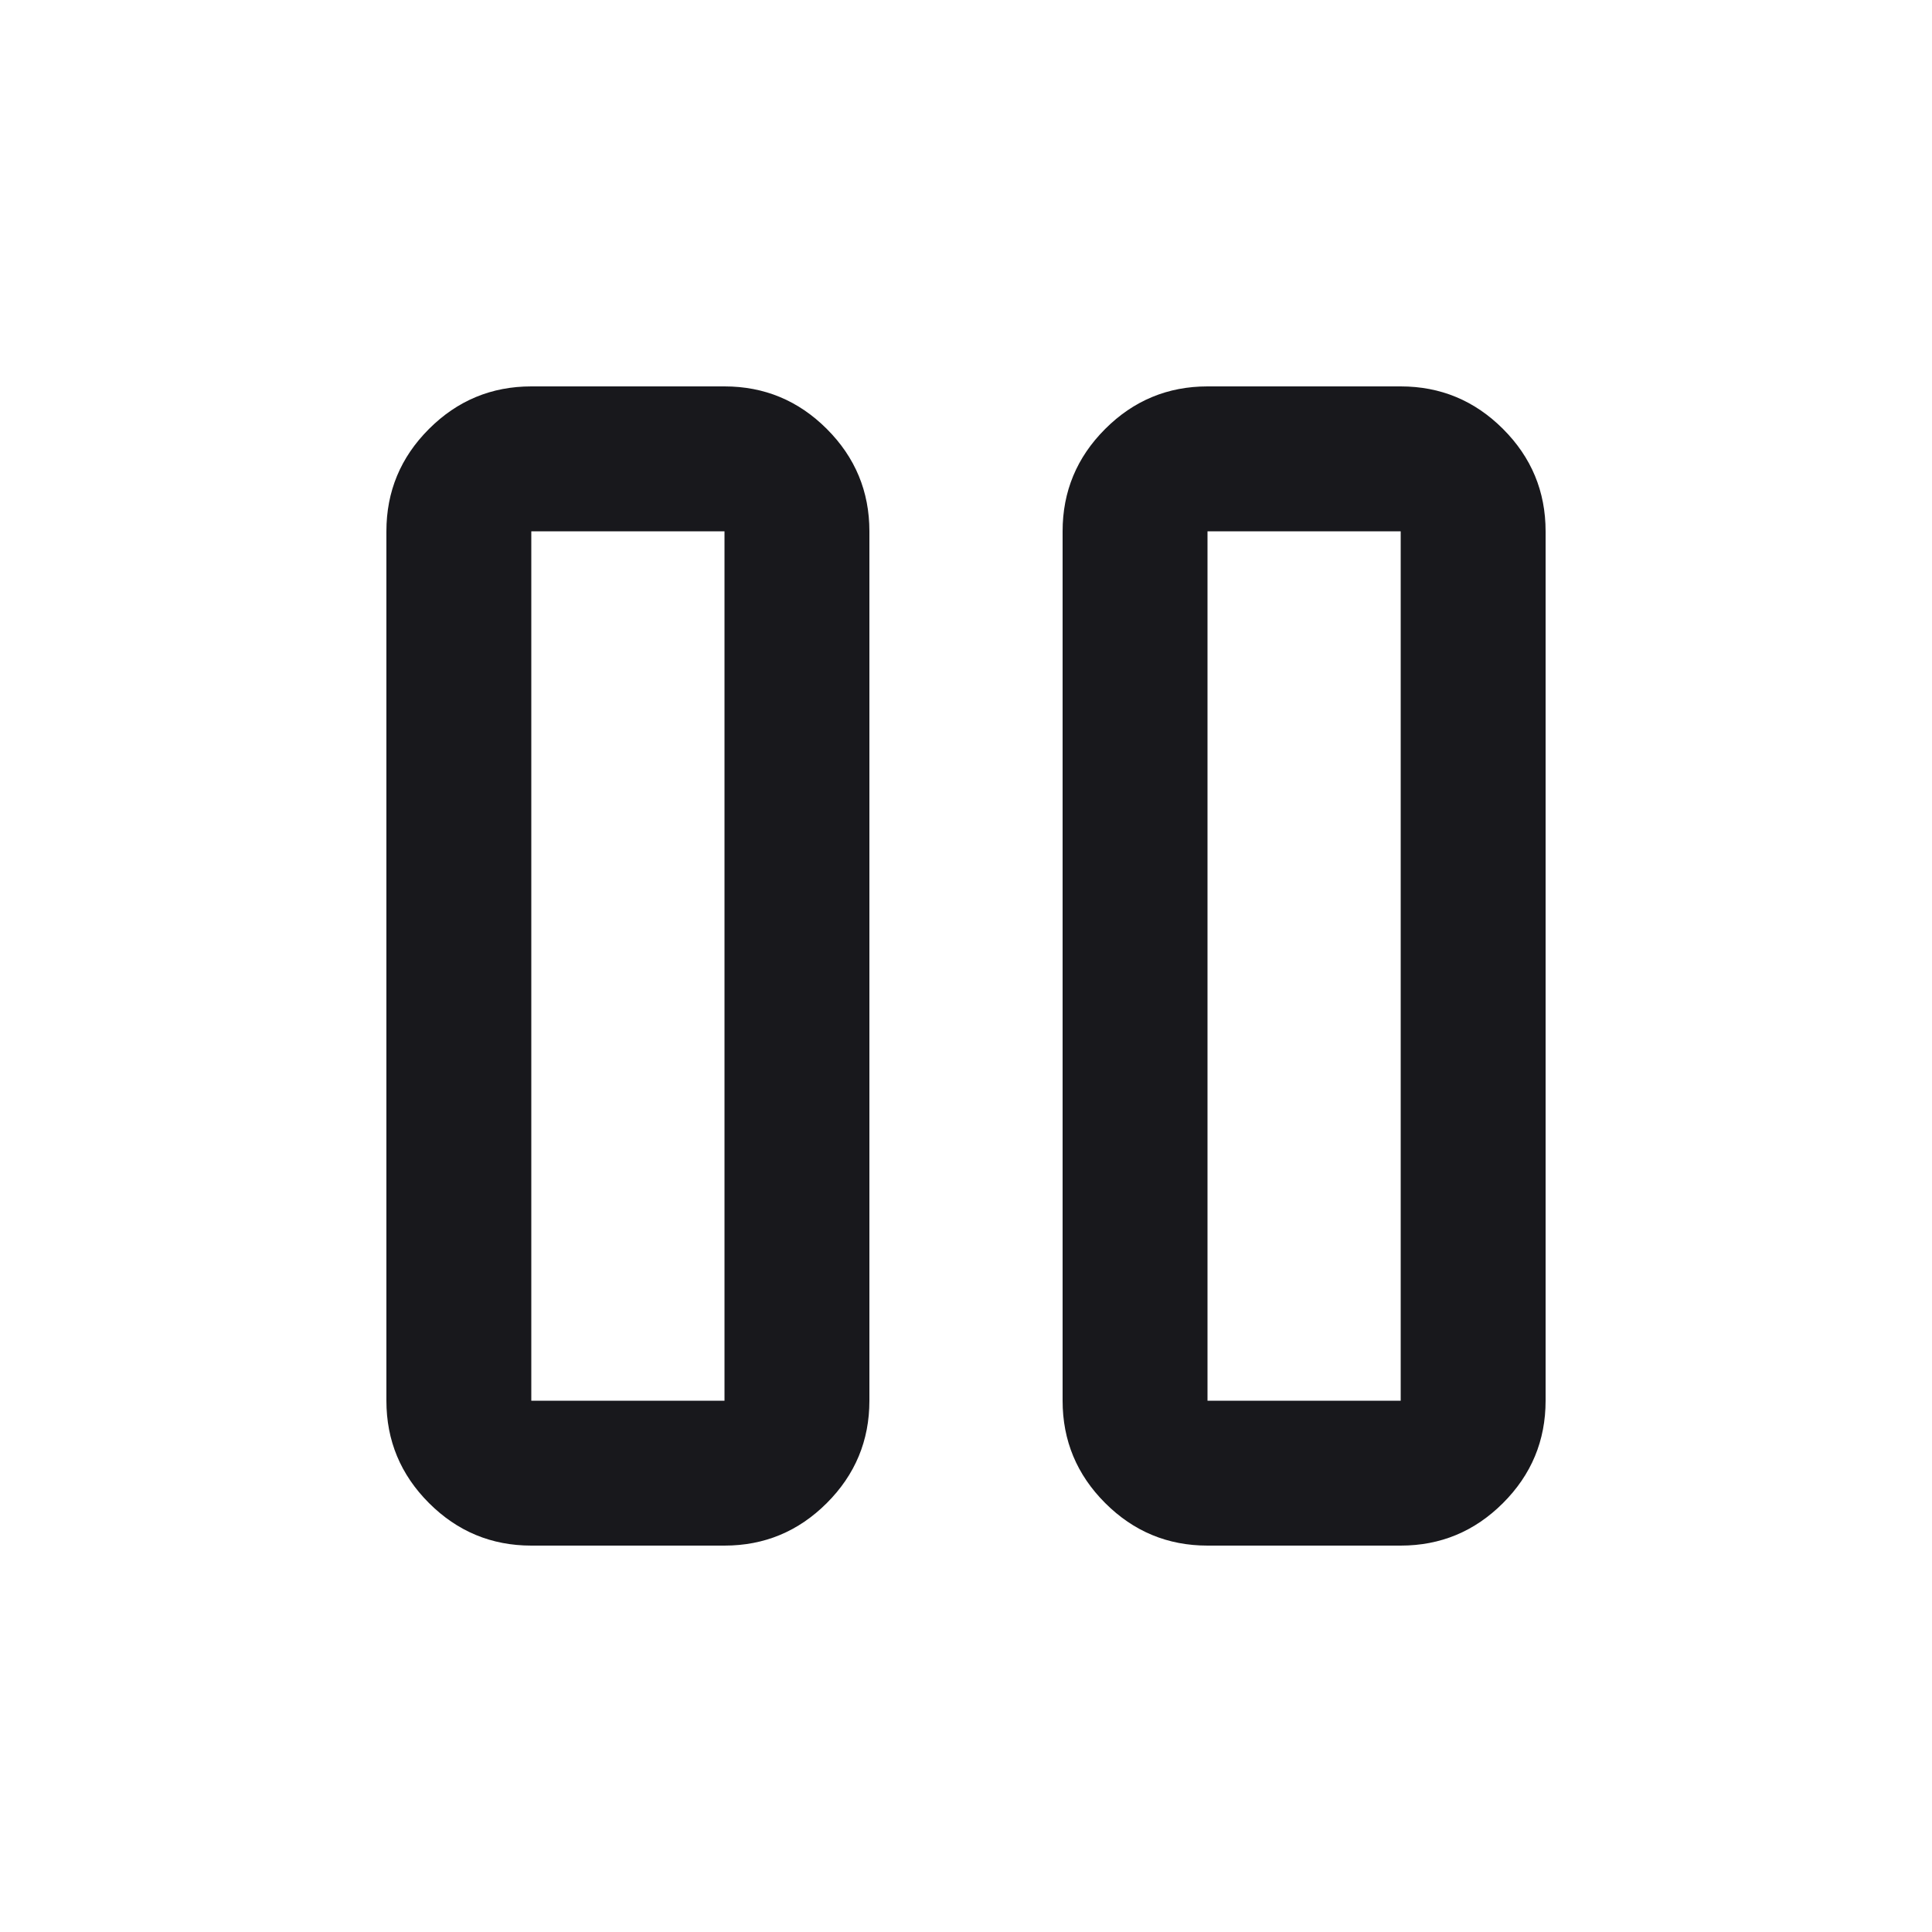
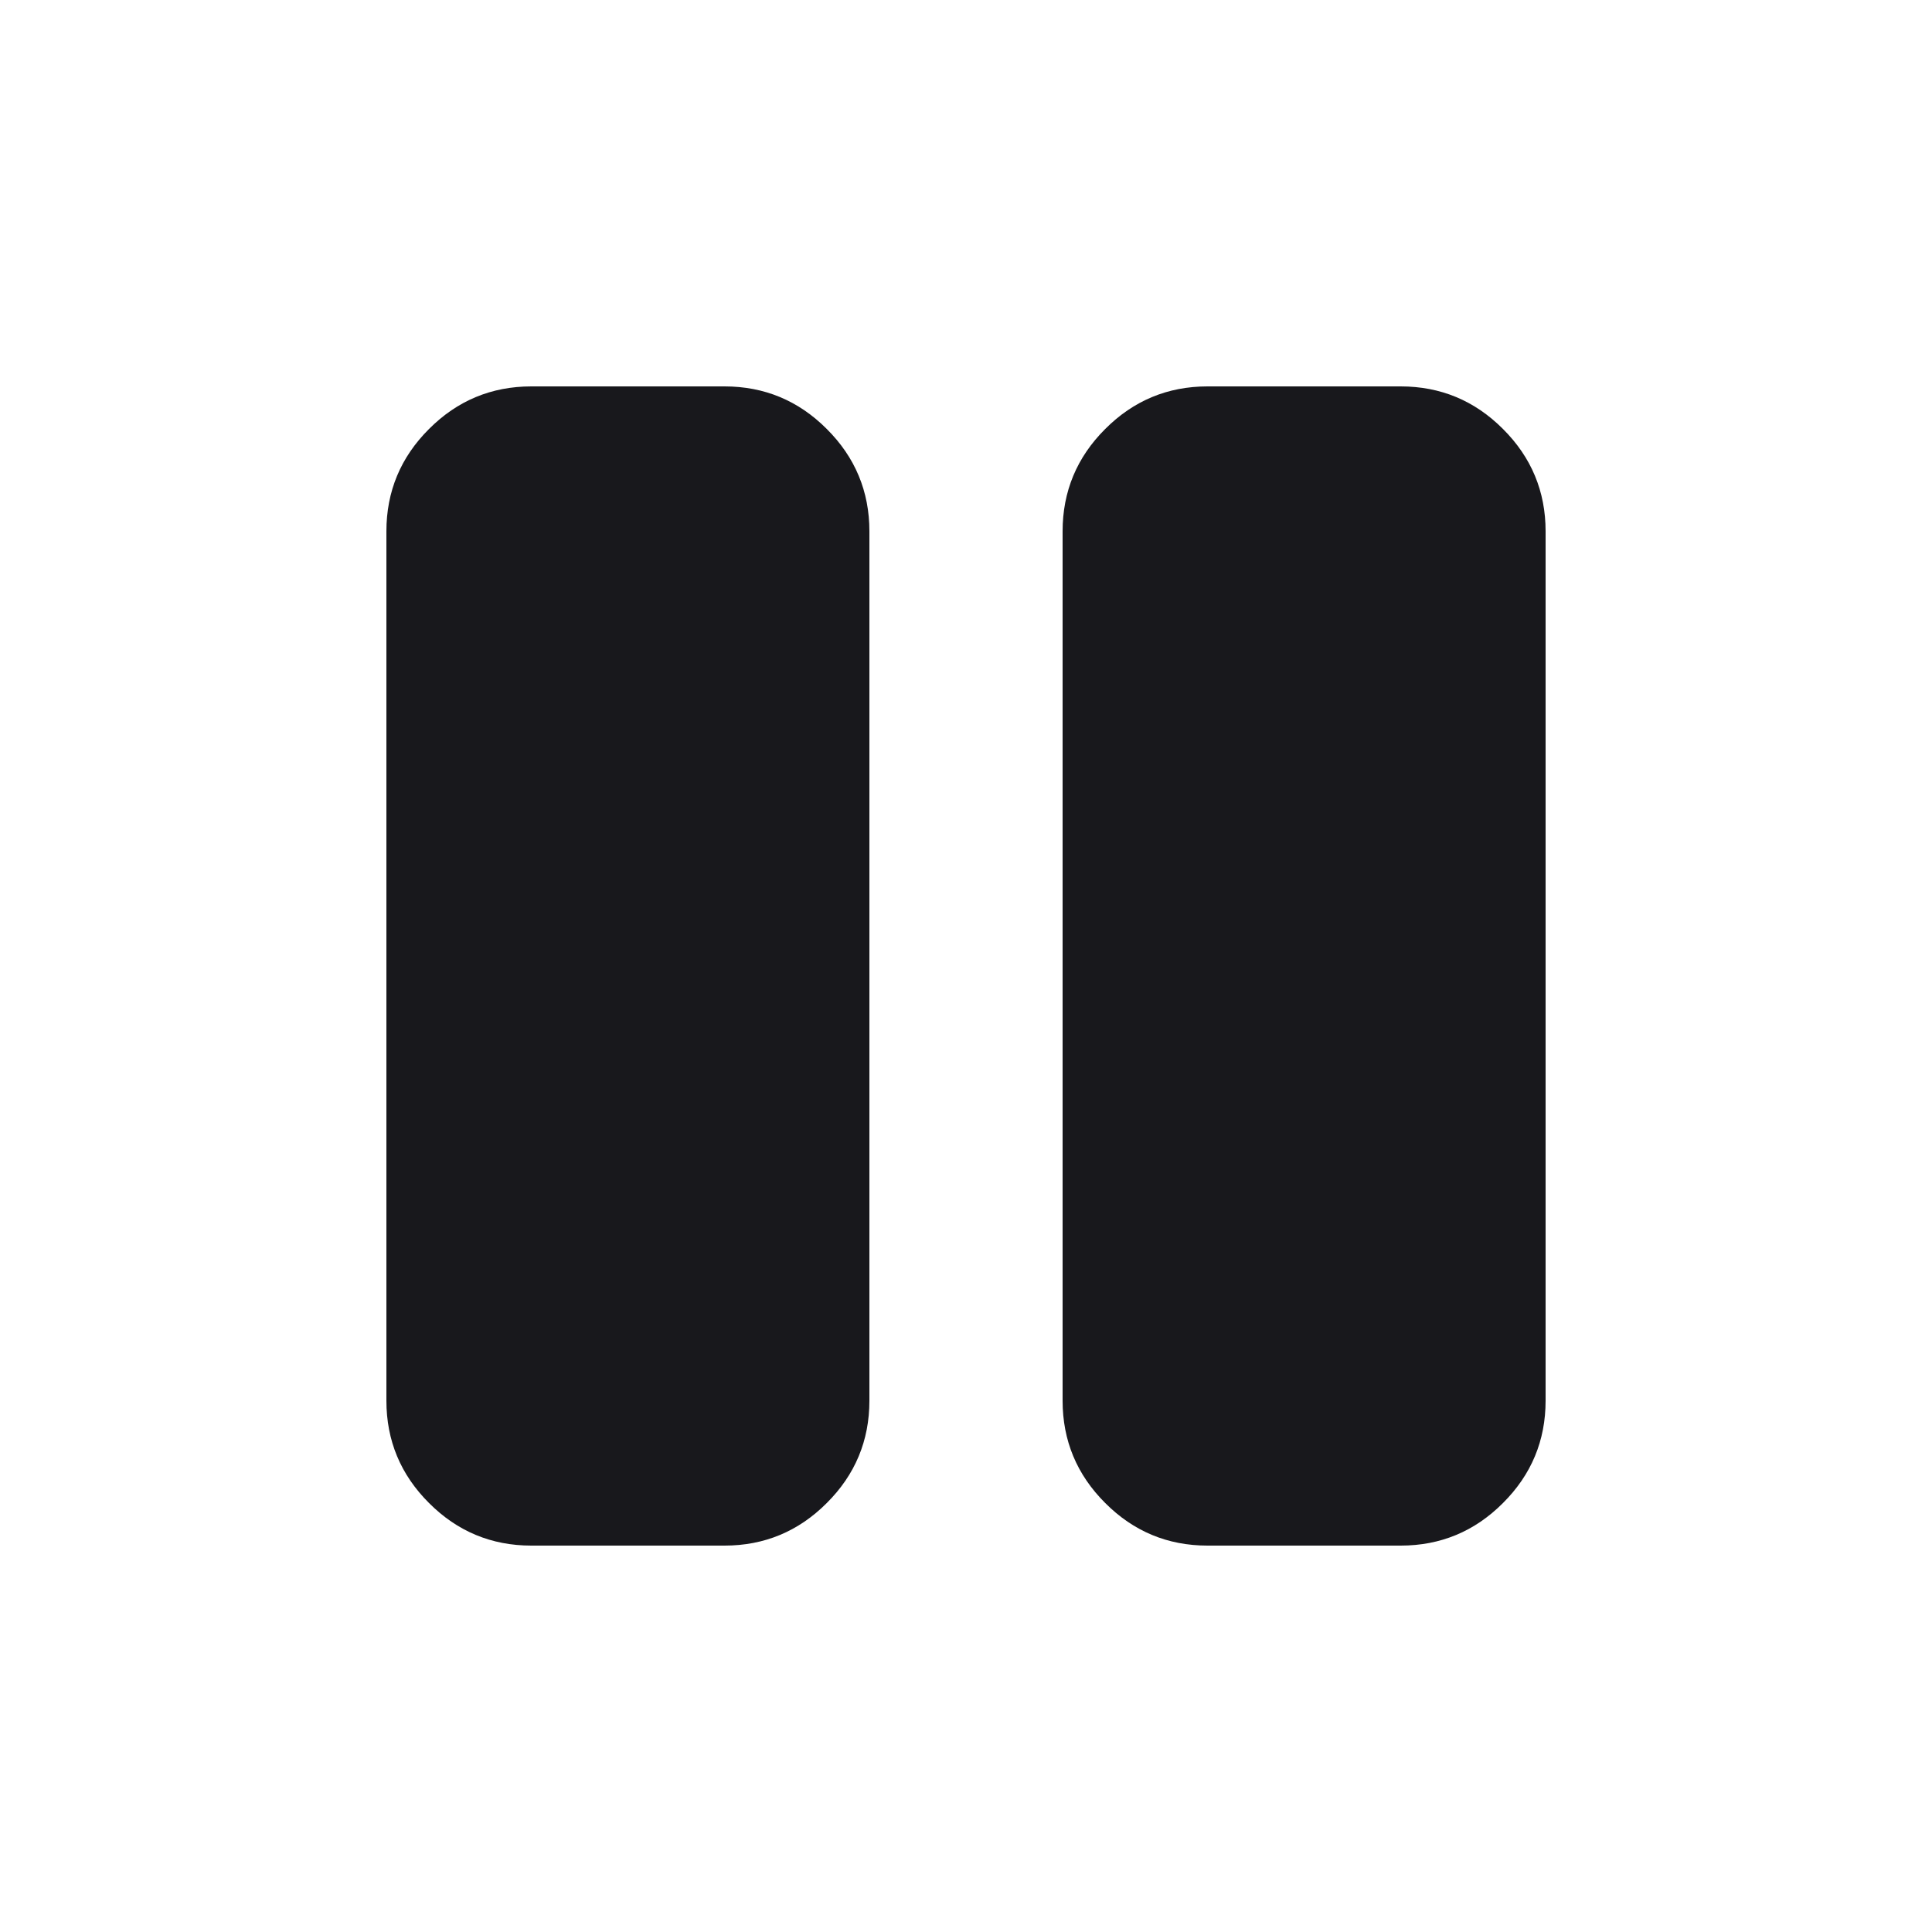
- <svg xmlns="http://www.w3.org/2000/svg" height="20px" viewBox="0 -960 960 960" width="20px" fill="#18181c">
-   <path d="M600-192q-29.7 0-50.85-21.15Q528-234.3 528-264v-432q0-29.7 21.15-50.85Q570.3-768 600-768h96q29.7 0 50.85 21.15Q768-725.7 768-696v432q0 29.7-21.15 50.85Q725.7-192 696-192h-96Zm-336 0q-29.7 0-50.85-21.15Q192-234.3 192-264v-432q0-29.7 21.15-50.85Q234.3-768 264-768h96q29.7 0 50.85 21.15Q432-725.7 432-696v432q0 29.7-21.15 50.85Q389.7-192 360-192h-96Zm336-72h96v-432h-96v432Zm-336 0h96v-432h-96v432Zm0-432v432-432Zm336 0v432-432Z" />
+ <svg xmlns="http://www.w3.org/2000/svg" width="20" height="20" viewBox="0 0 20 20" fill="none">
+   <path d="M12.5 16C12.088 16 11.734 15.853 11.441 15.559C11.147 15.266 11 14.912 11 14.5V5.5C11 5.088 11.147 4.734 11.441 4.441C11.734 4.147 12.088 4 12.5 4H14.5C14.912 4 15.266 4.147 15.559 4.441C15.853 4.734 16 5.088 16 5.5V14.5C16 14.912 15.853 15.266 15.559 15.559C15.266 15.853 14.912 16 14.5 16H12.5ZM5.5 16C5.088 16 4.734 15.853 4.441 15.559C4.147 15.266 4 14.912 4 14.5V5.5C4 5.088 4.147 4.734 4.441 4.441C4.734 4.147 5.088 4 5.5 4H7.5C7.912 4 8.266 4.147 8.559 4.441C8.853 4.734 9 5.088 9 5.5V14.5C9 14.912 8.853 15.266 8.559 15.559C8.266 15.853 7.912 16 7.5 16H5.5ZM12.5 14.5H14.5V5.5H12.5V14.5ZM5.5 14.5H7.5V5.5H5.5V14.5Z" fill="#18181C" />
+   <rect x="5.033" y="5.404" width="2.804" height="9.544" fill="#18181C" />
+   <rect x="12.166" y="5.228" width="2.804" height="9.544" fill="#18181C" />
</svg>
